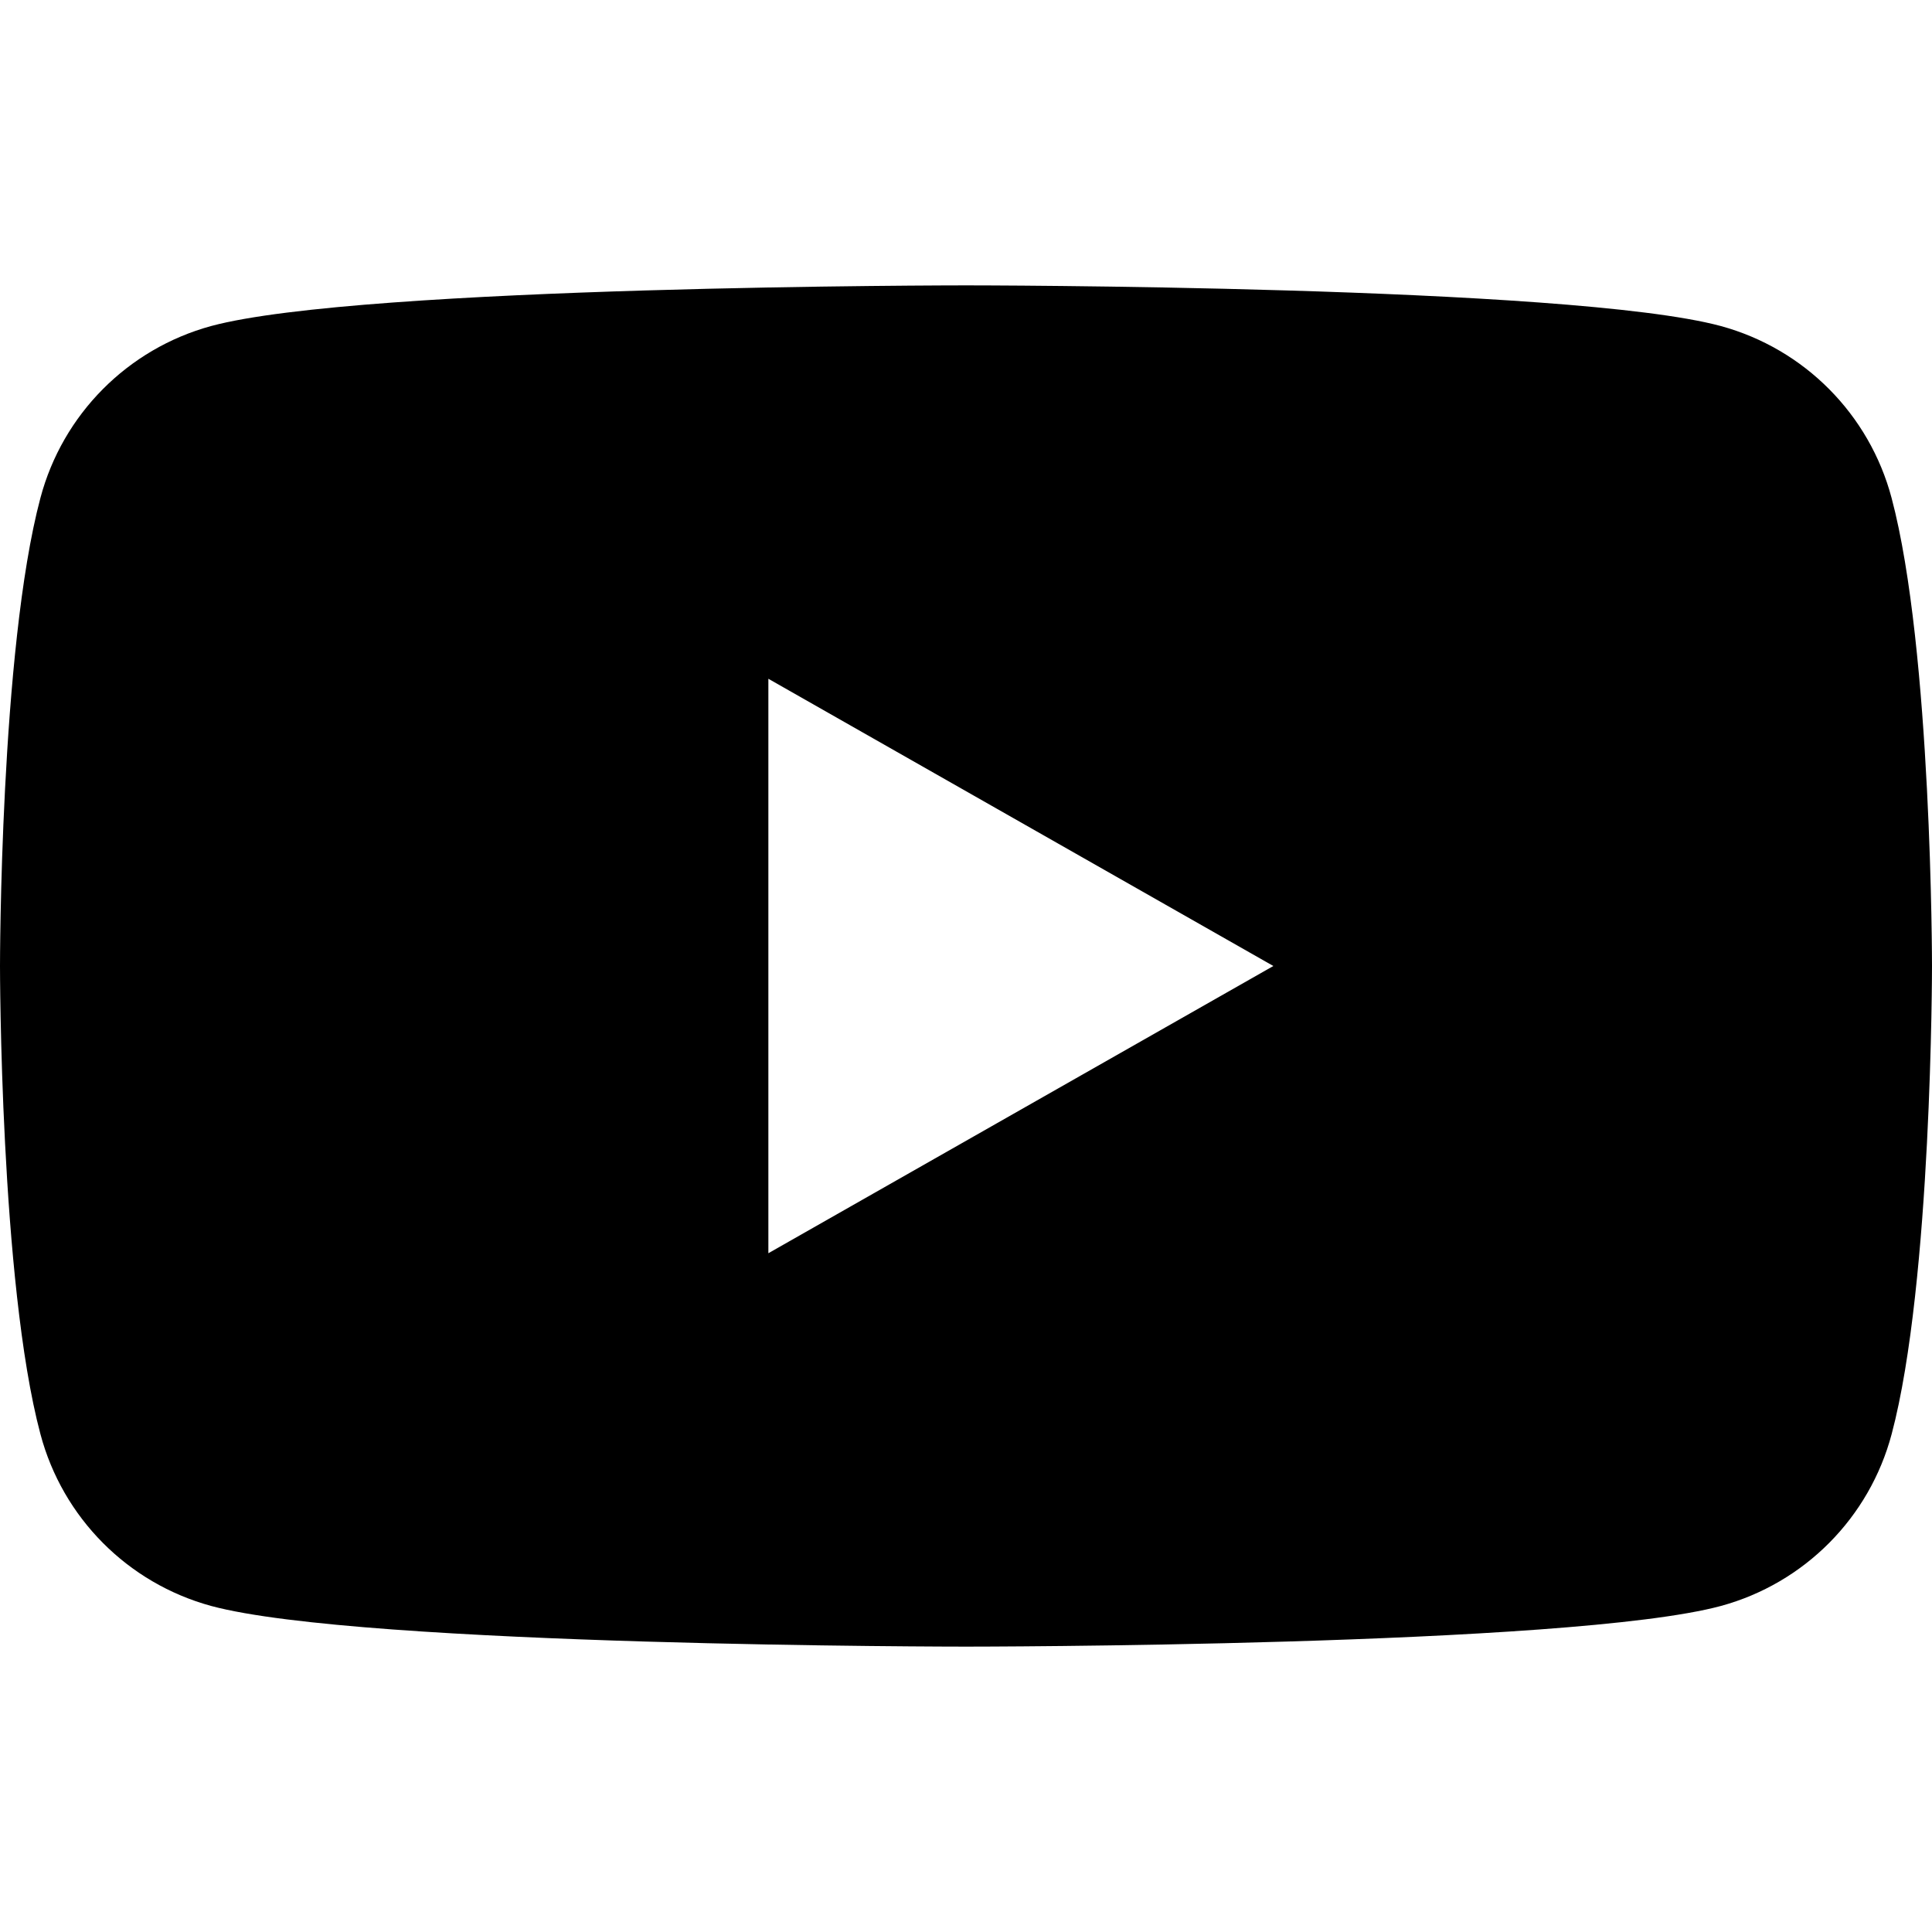
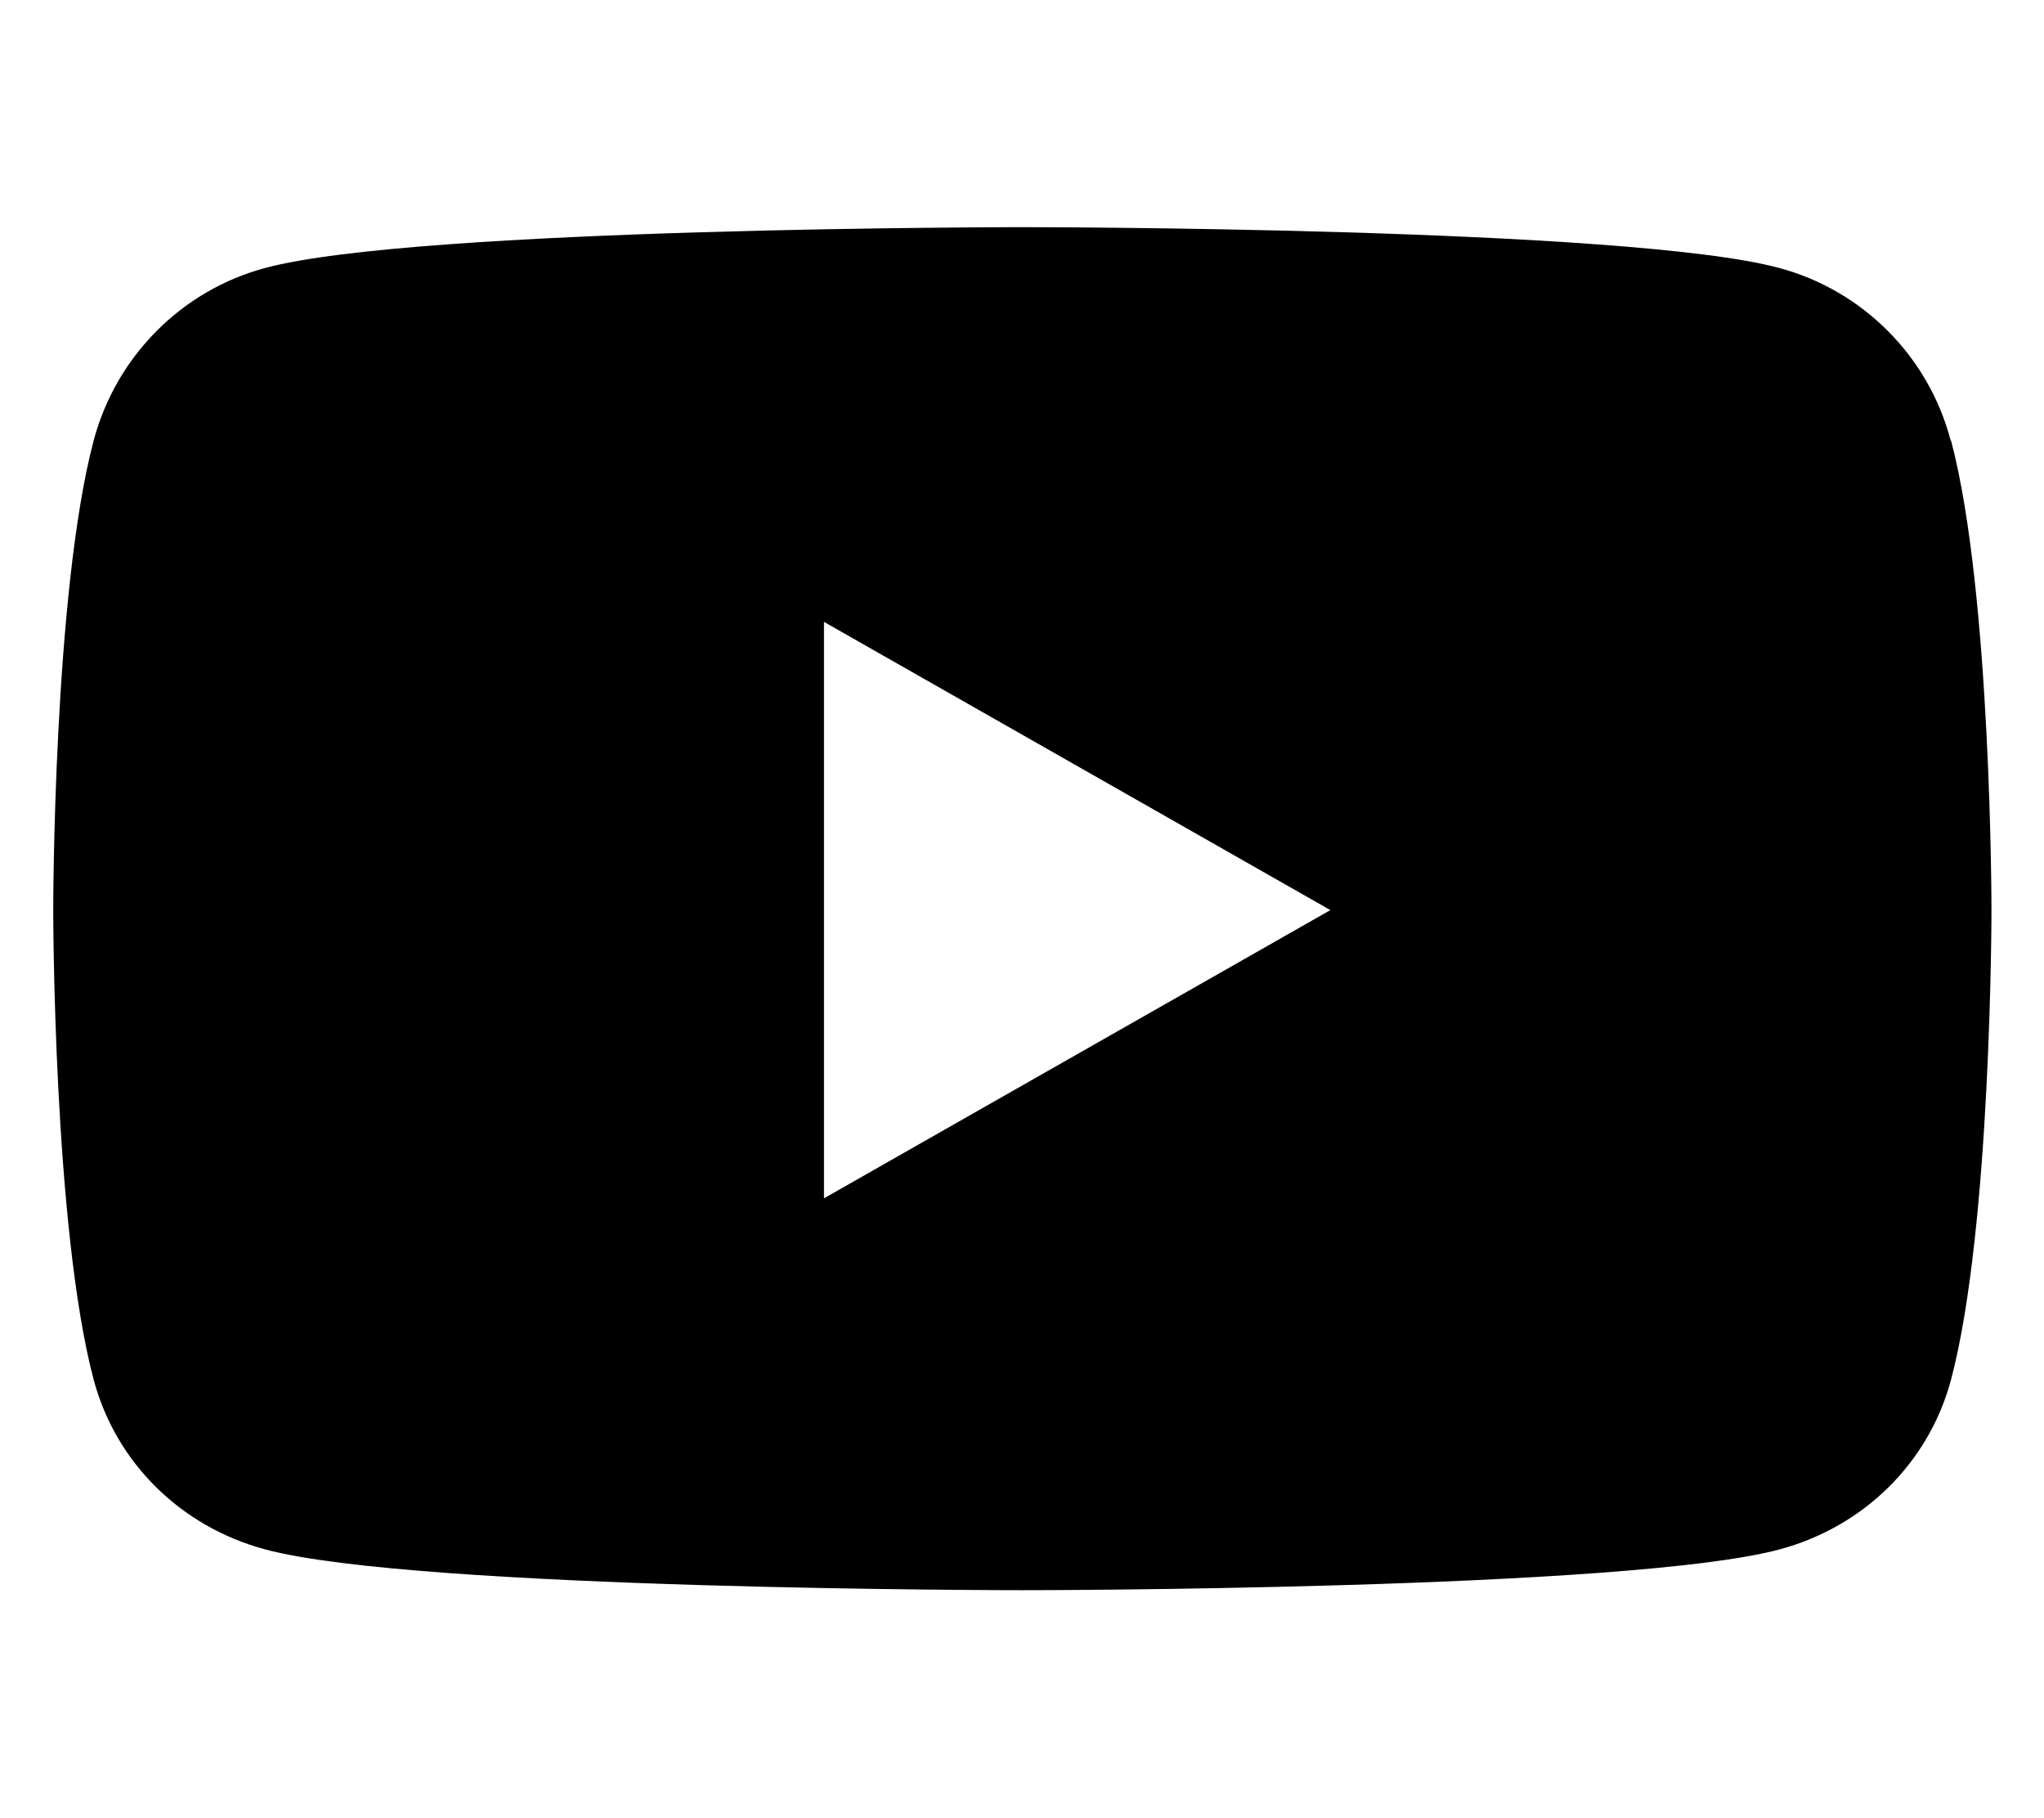
- <svg xmlns="http://www.w3.org/2000/svg" role="img" viewBox="0 0 24 24">
-   <path d="M23.498 6.186a3.016 3.016 0 0 0-2.122-2.136C19.505 3.545 12 3.545 12 3.545s-7.505 0-9.377.505A3.017 3.017 0 0 0 .502 6.186C0 8.07 0 12 0 12s0 3.93.502 5.814a3.016 3.016 0 0 0 2.122 2.136c1.871.505 9.376.505 9.376.505s7.505 0 9.377-.505a3.015 3.015 0 0 0 2.122-2.136C24 15.93 24 12 24 12s0-3.93-.502-5.814zM9.545 15.568V8.432L15.818 12l-6.273 3.568z" />
+ <svg xmlns="http://www.w3.org/2000/svg" viewBox="0 0 576 512">
+   <path d="M549.7 124.1C543.5 100.4 524.9 81.8 501.4 75.5 458.9 64 288.1 64 288.1 64S117.3 64 74.7 75.5C51.2 81.8 32.7 100.4 26.4 124.1 15 167 15 256.4 15 256.4s0 89.4 11.4 132.3c6.3 23.6 24.8 41.5 48.3 47.8 42.6 11.5 213.4 11.5 213.4 11.5s170.8 0 213.4-11.5c23.5-6.3 42-24.2 48.3-47.8 11.4-42.9 11.4-132.3 11.4-132.3s0-89.4-11.4-132.3zM232.2 337.6l0-162.4 142.7 81.2-142.7 81.2z" />
</svg>
